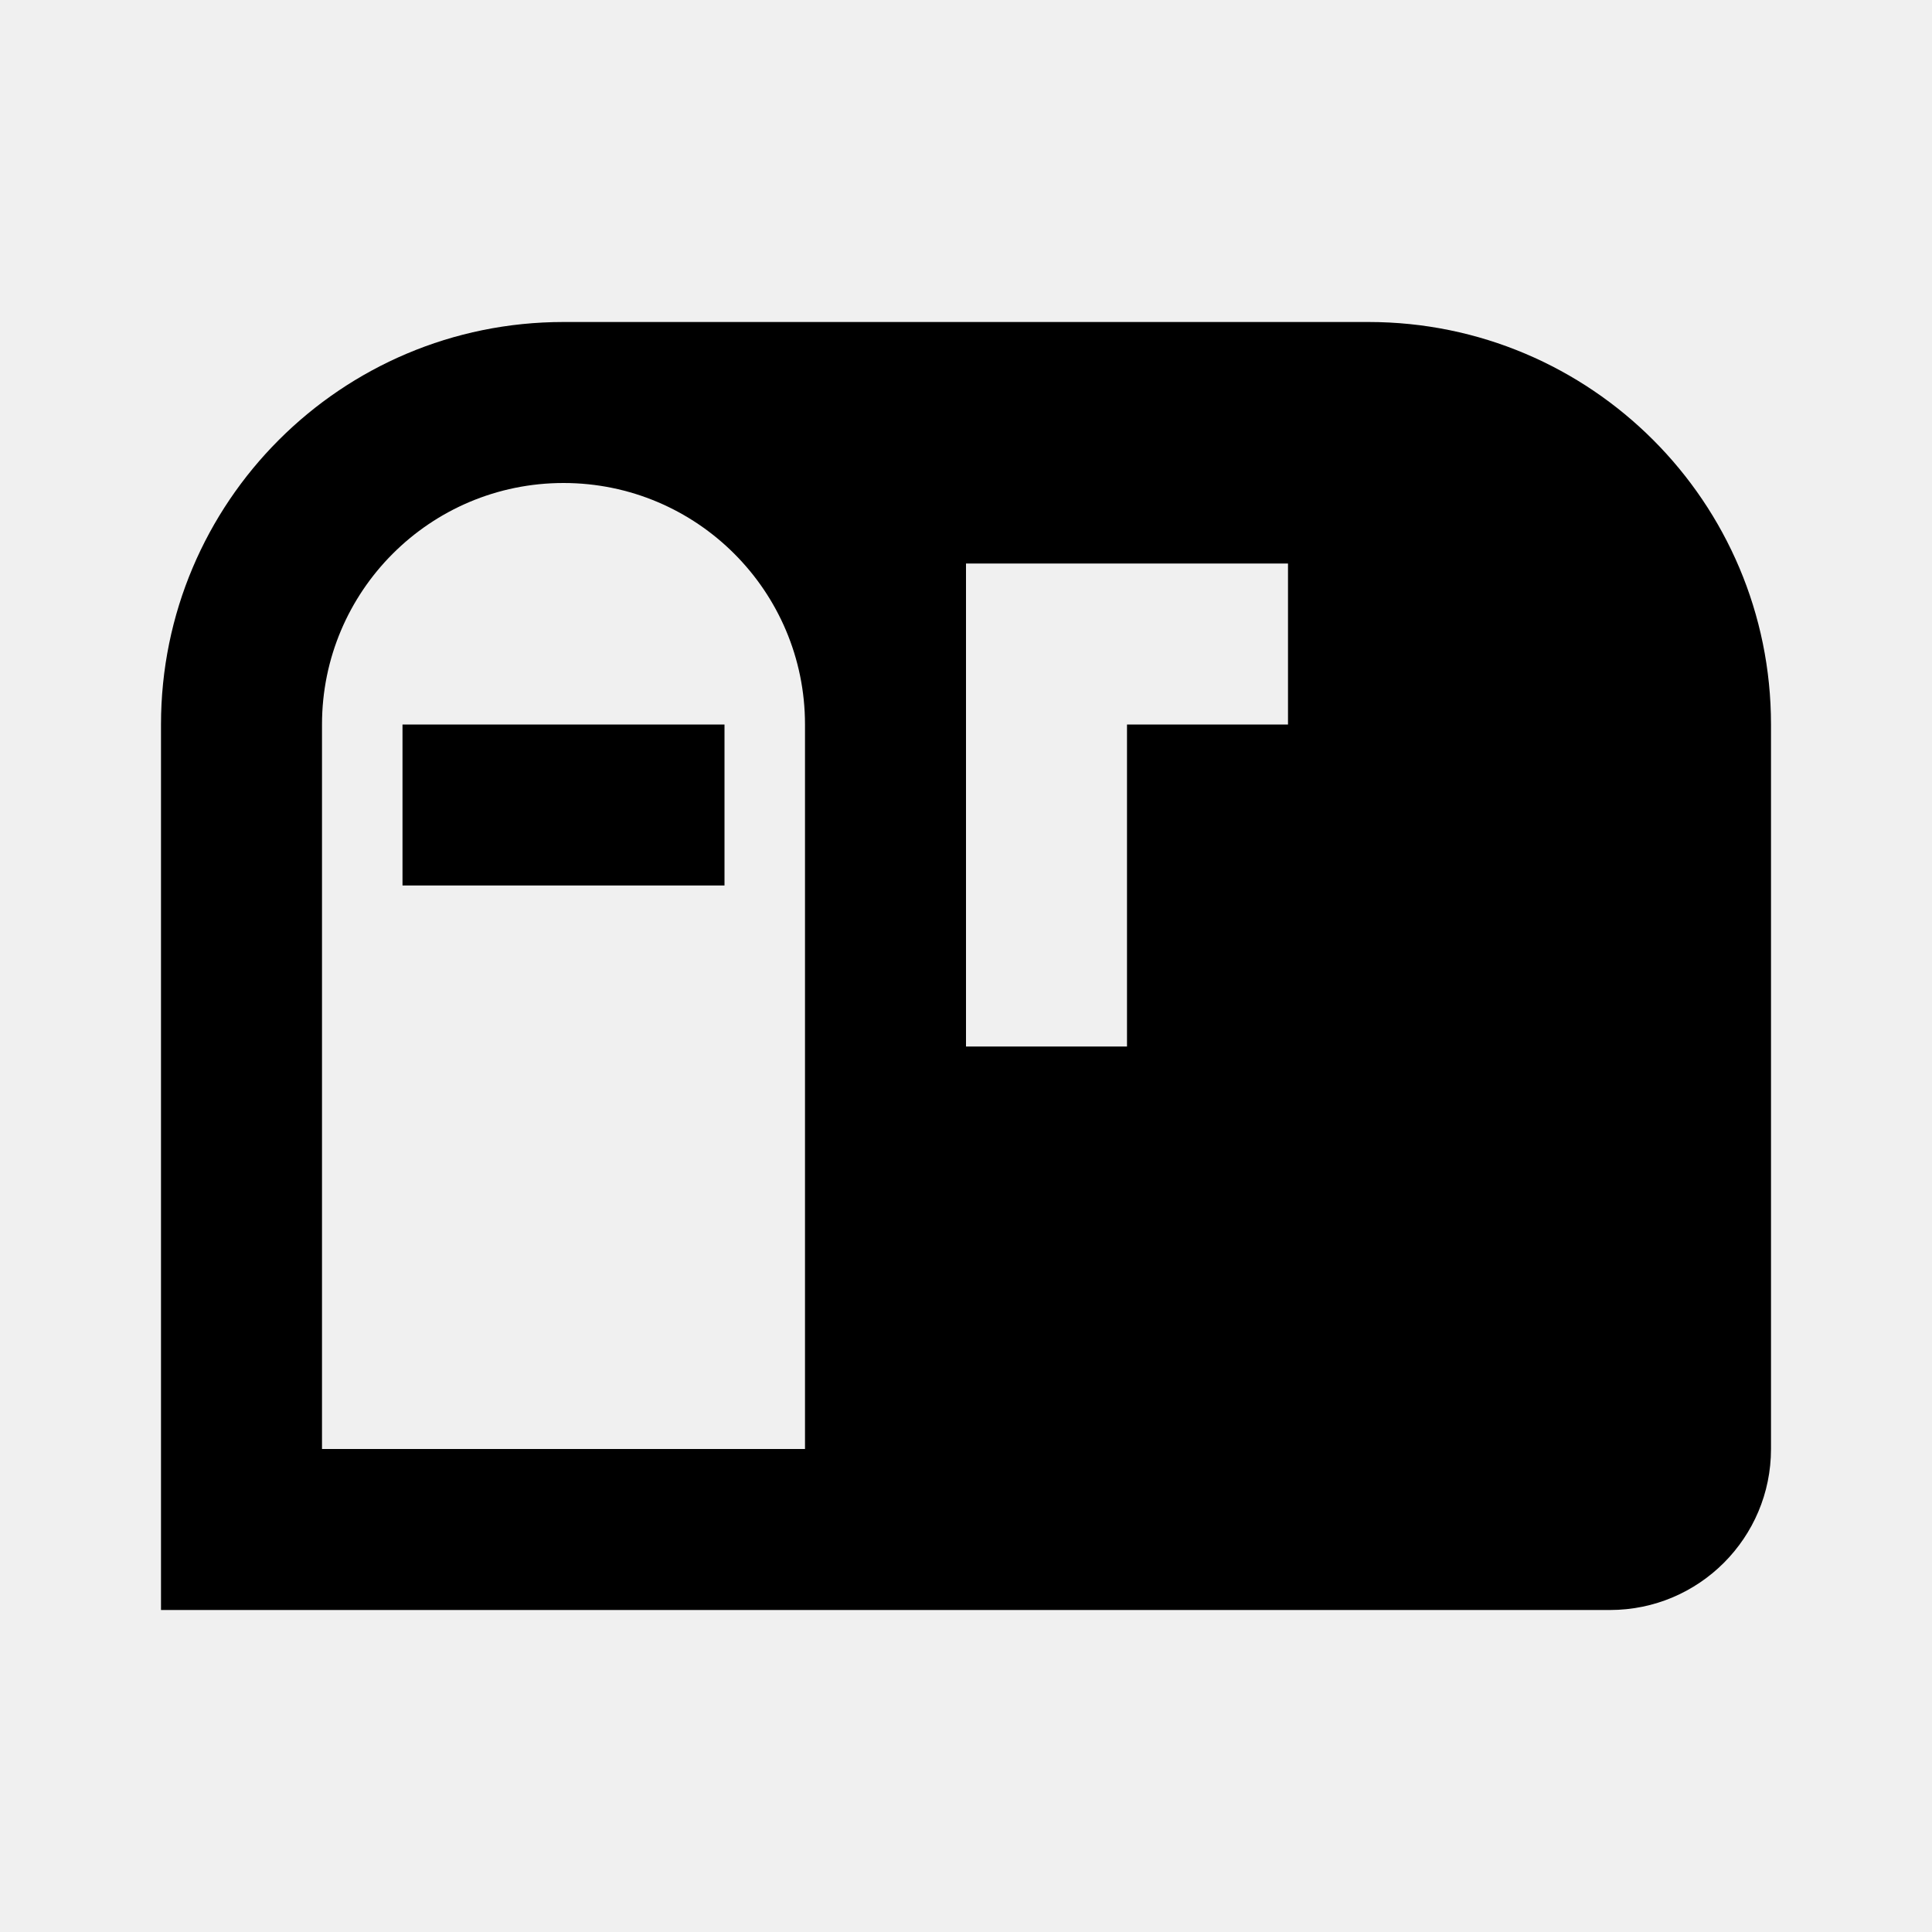
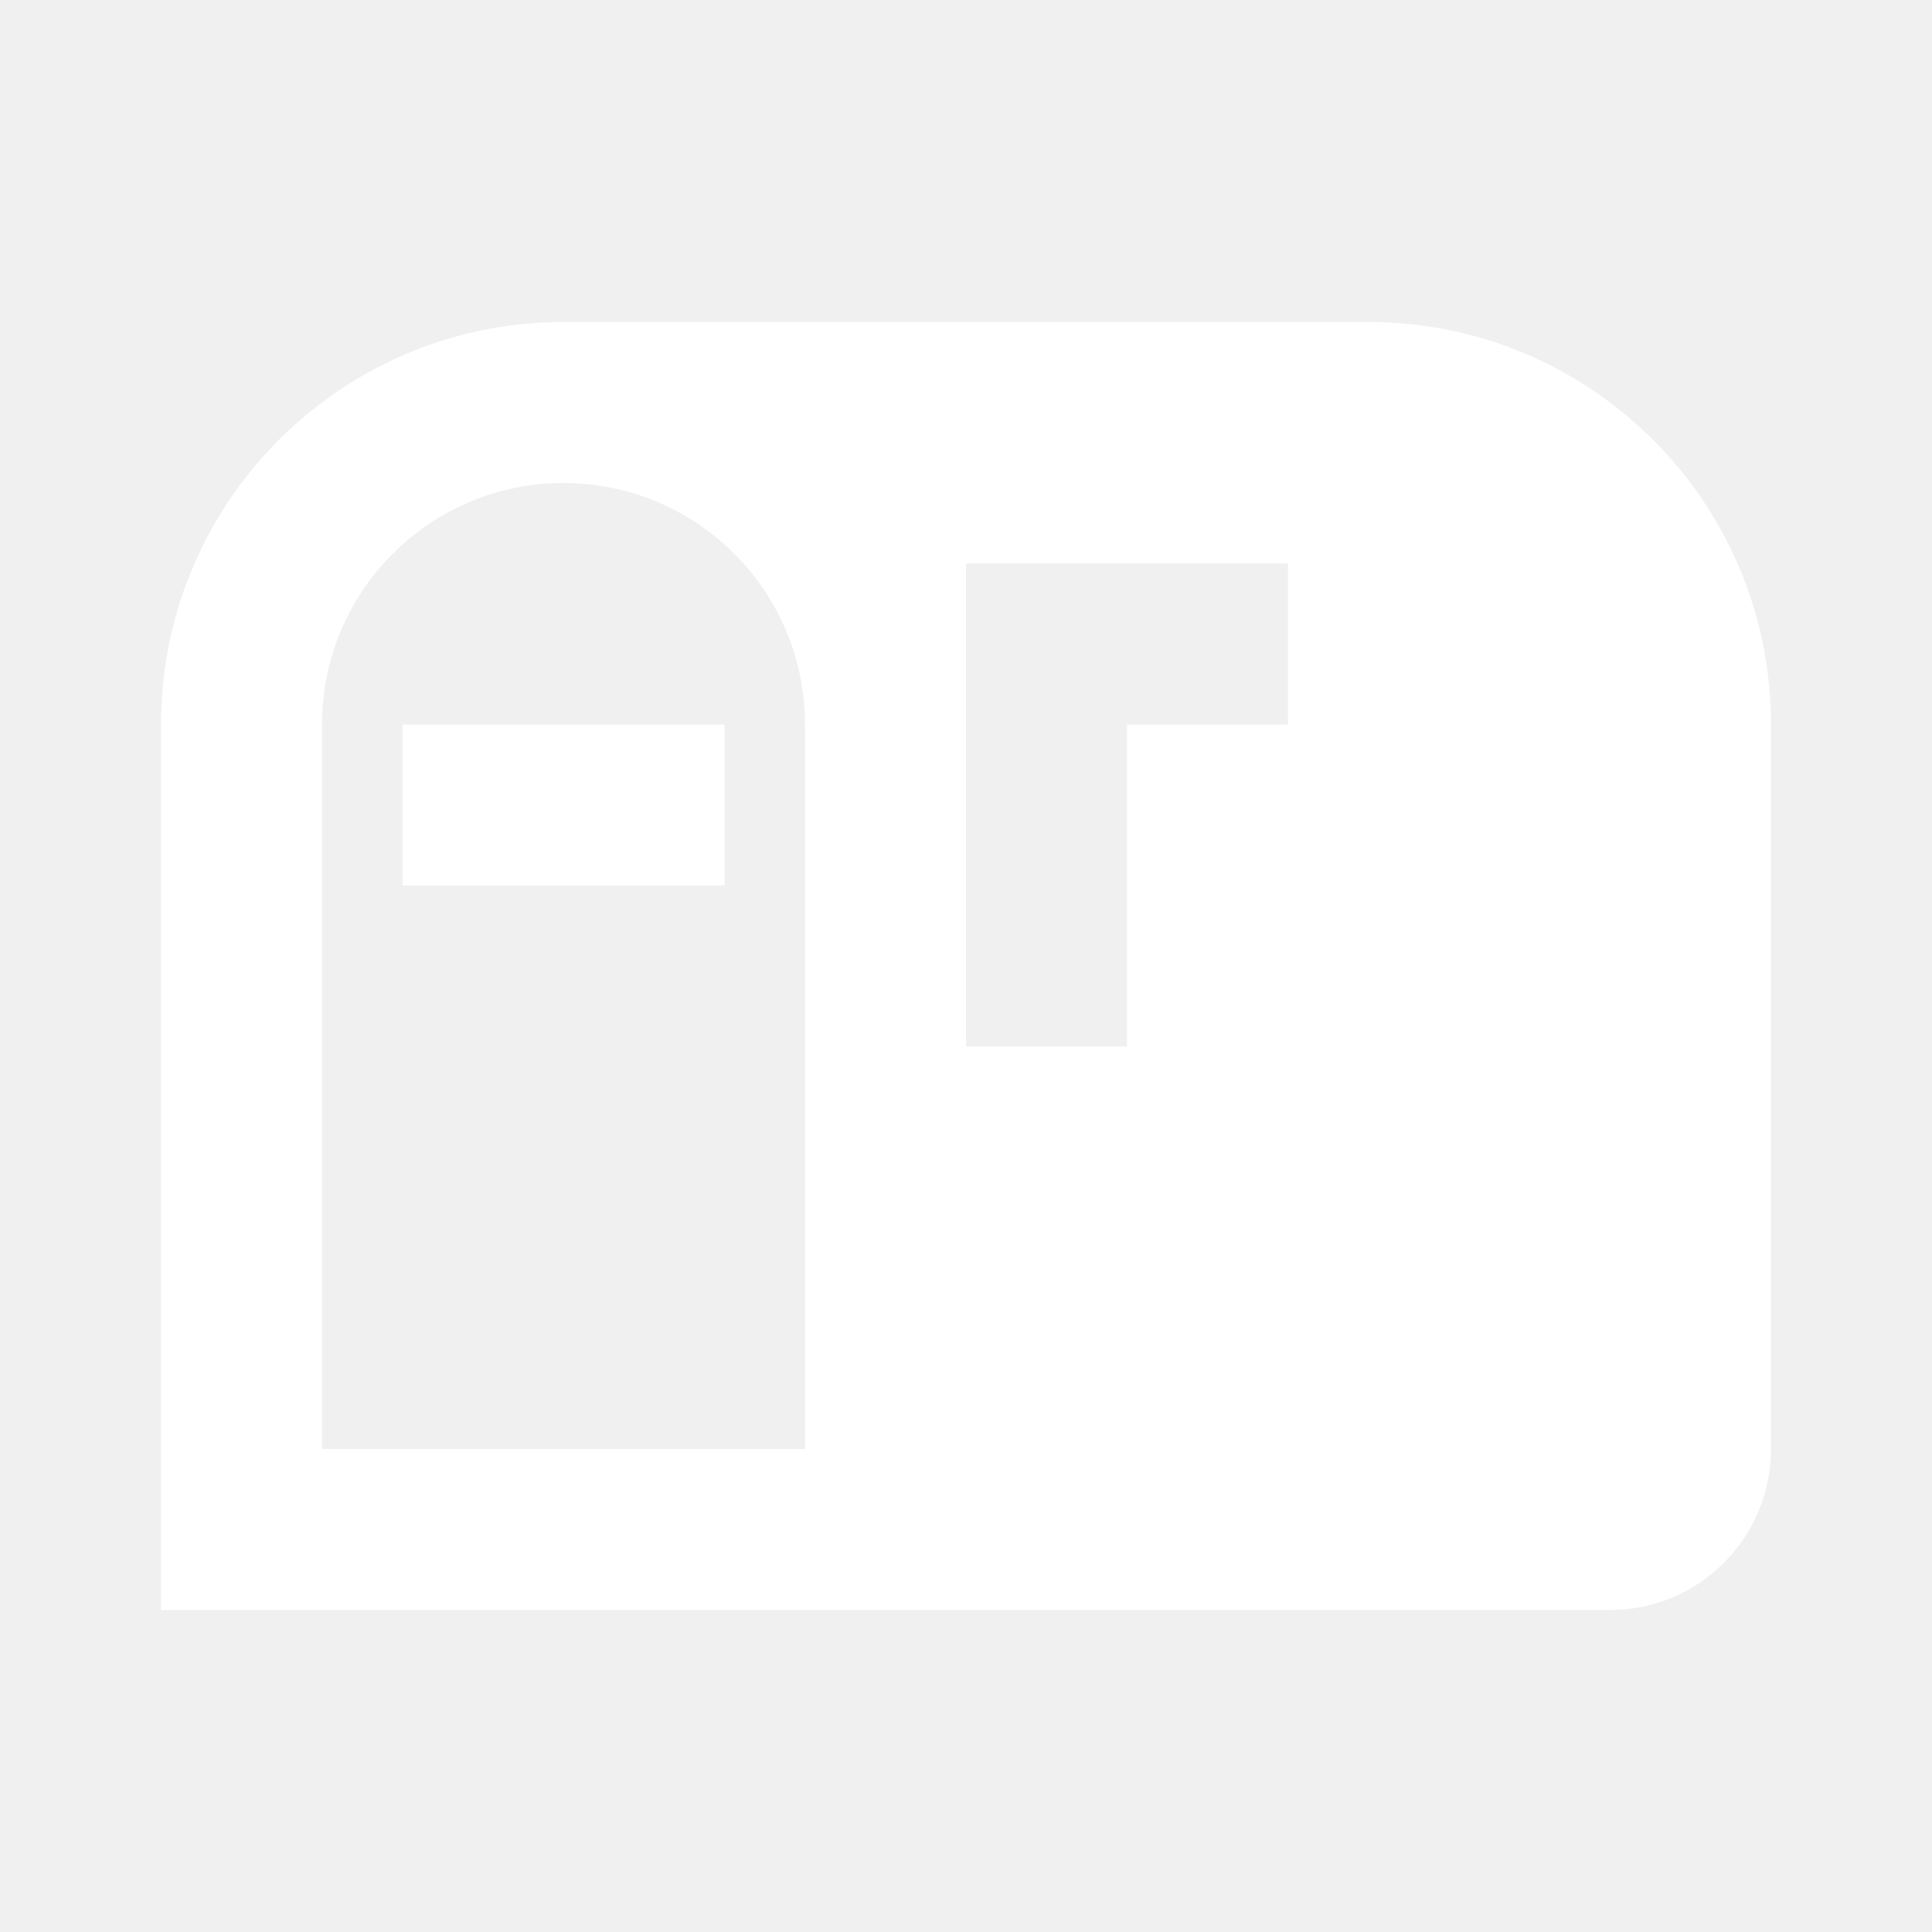
<svg xmlns="http://www.w3.org/2000/svg" viewBox="0 0 24 24">
-   <path d="M5,9H9V11H5V9M22,9V18A2,2 0 0,1 20,20H2V9A5,5 0 0,1 7,4H17A5,5 0 0,1 22,9M10,9A3,3 0 0,0 7,6A3,3 0 0,0 4,9V18H10V9M16,7H12V13H14V9H16V7Z" />
+   <path fill="white" d="M5,9H9V11H5V9M22,9V18A2,2 0 0,1 20,20H2V9A5,5 0 0,1 7,4H17A5,5 0 0,1 22,9M10,9A3,3 0 0,0 7,6A3,3 0 0,0 4,9V18H10V9M16,7H12V13H14V9H16V7Z" />
</svg>
